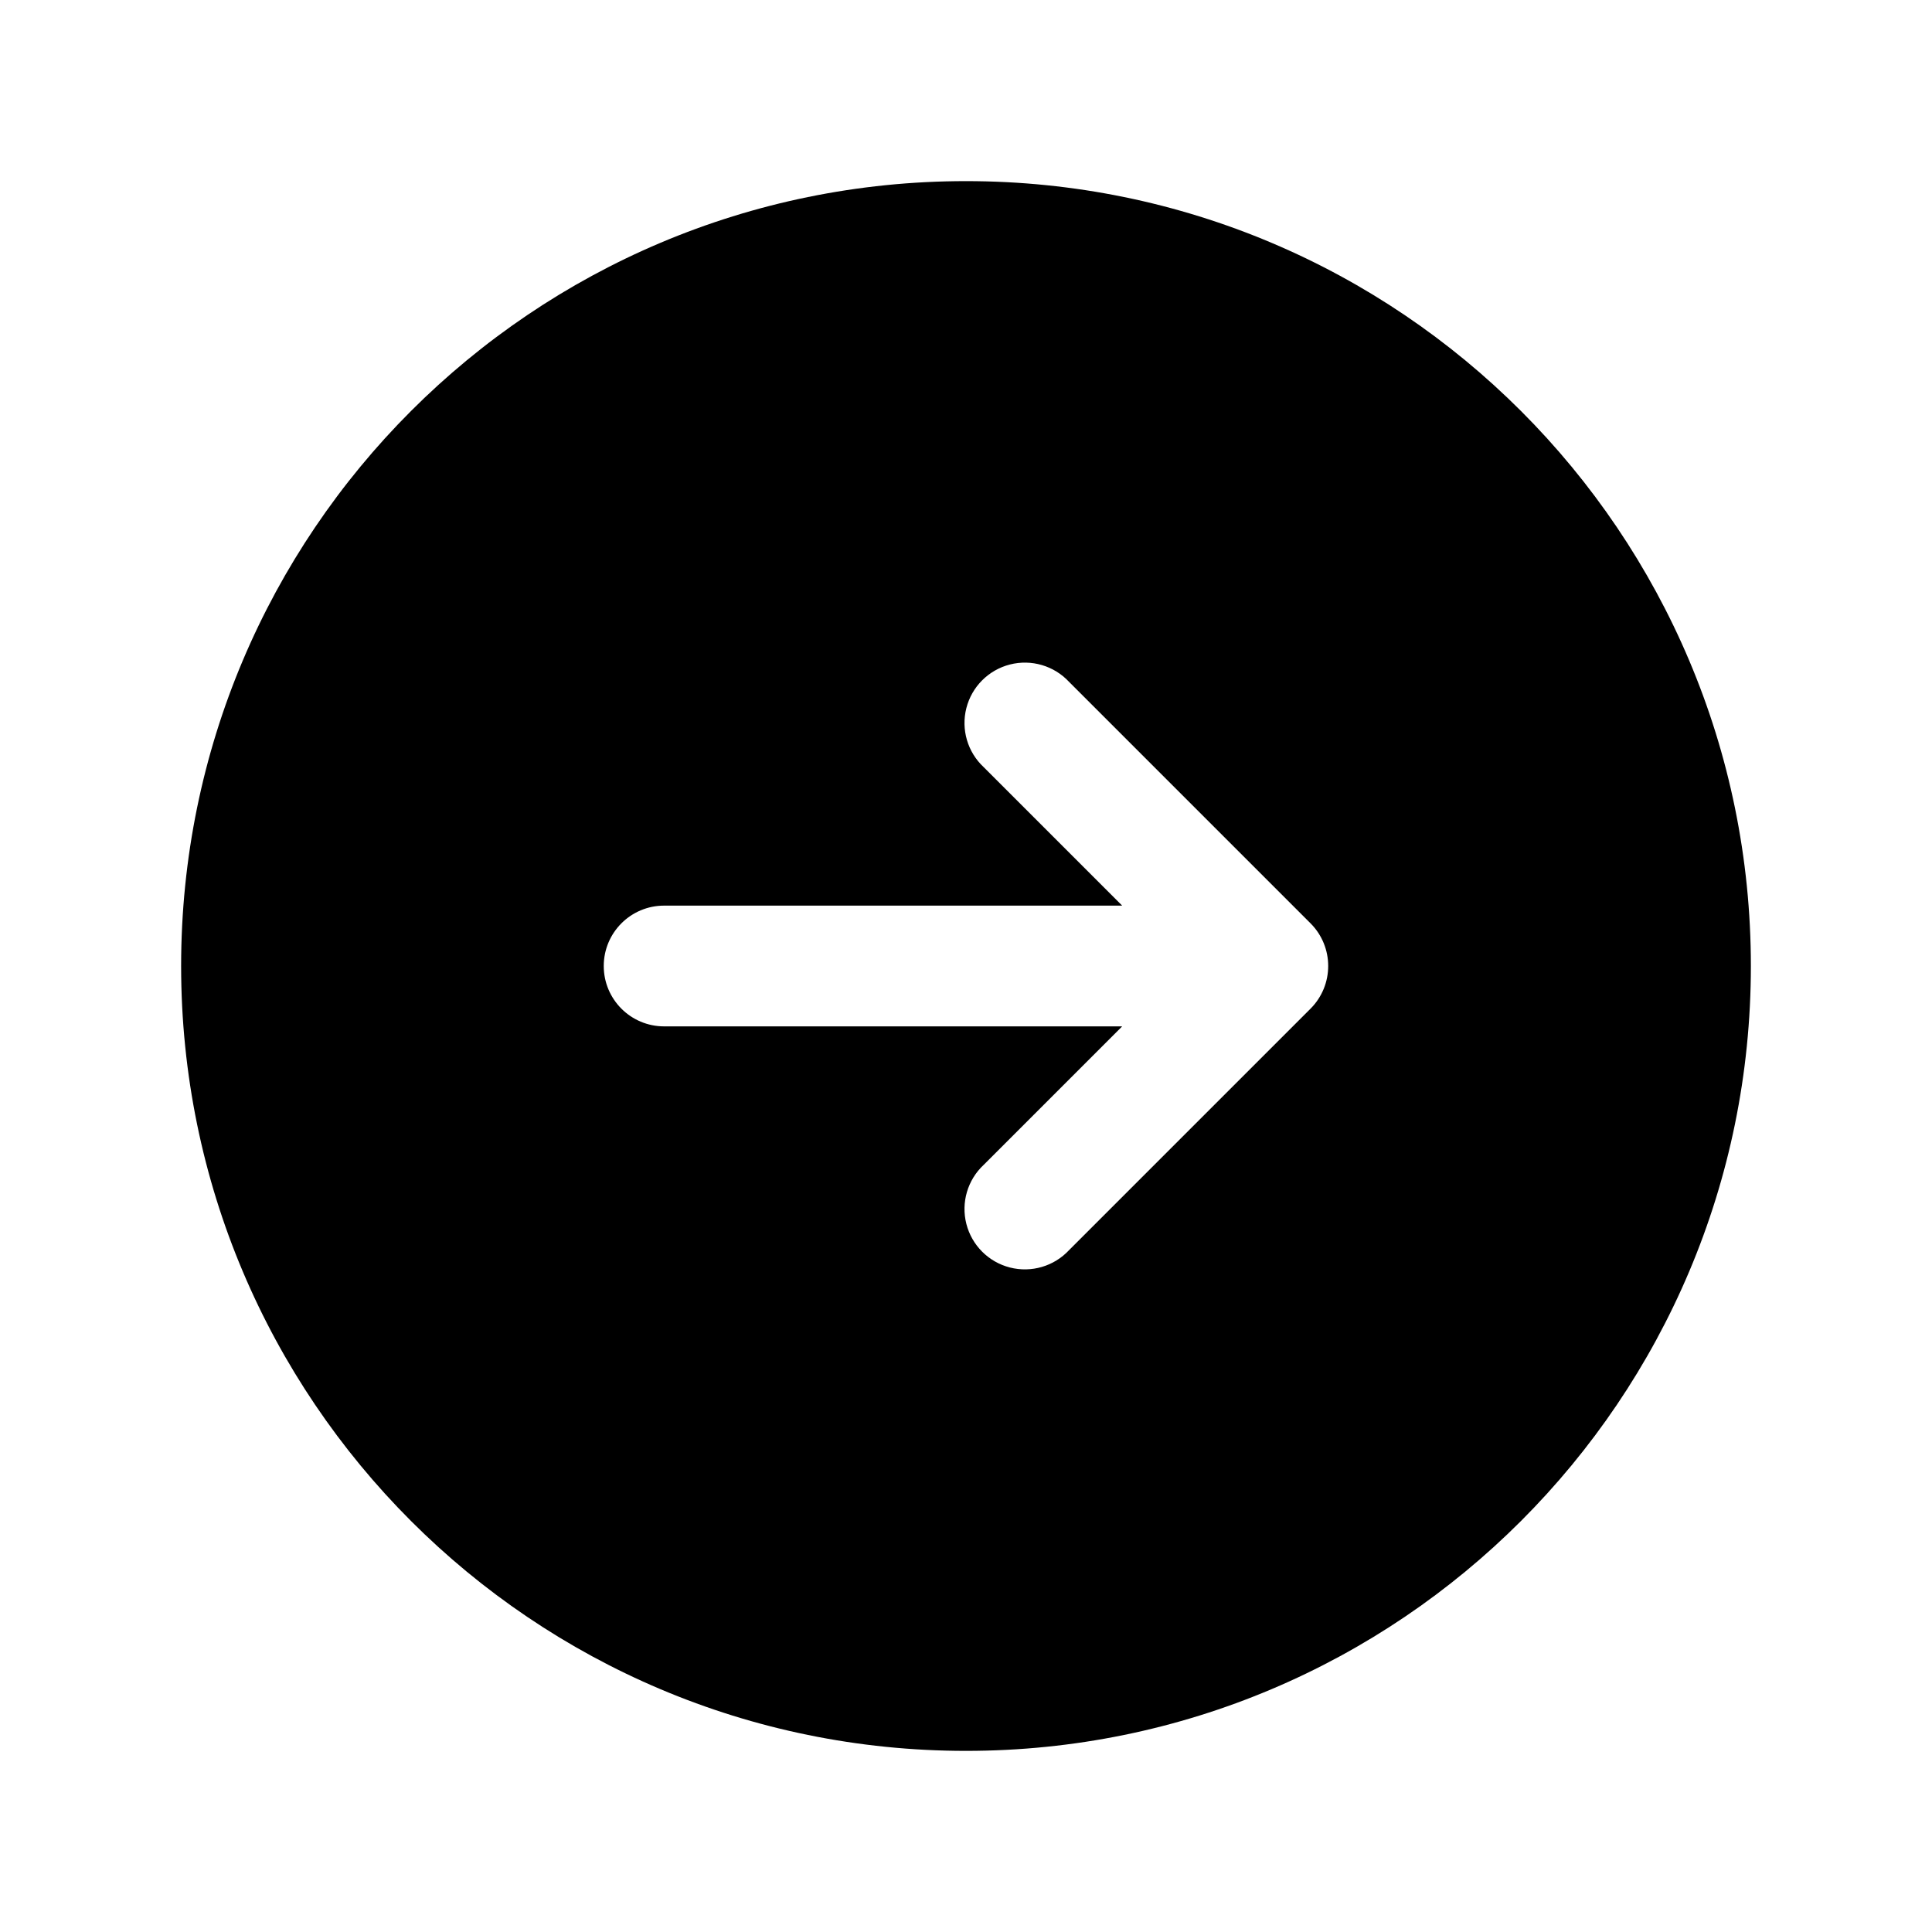
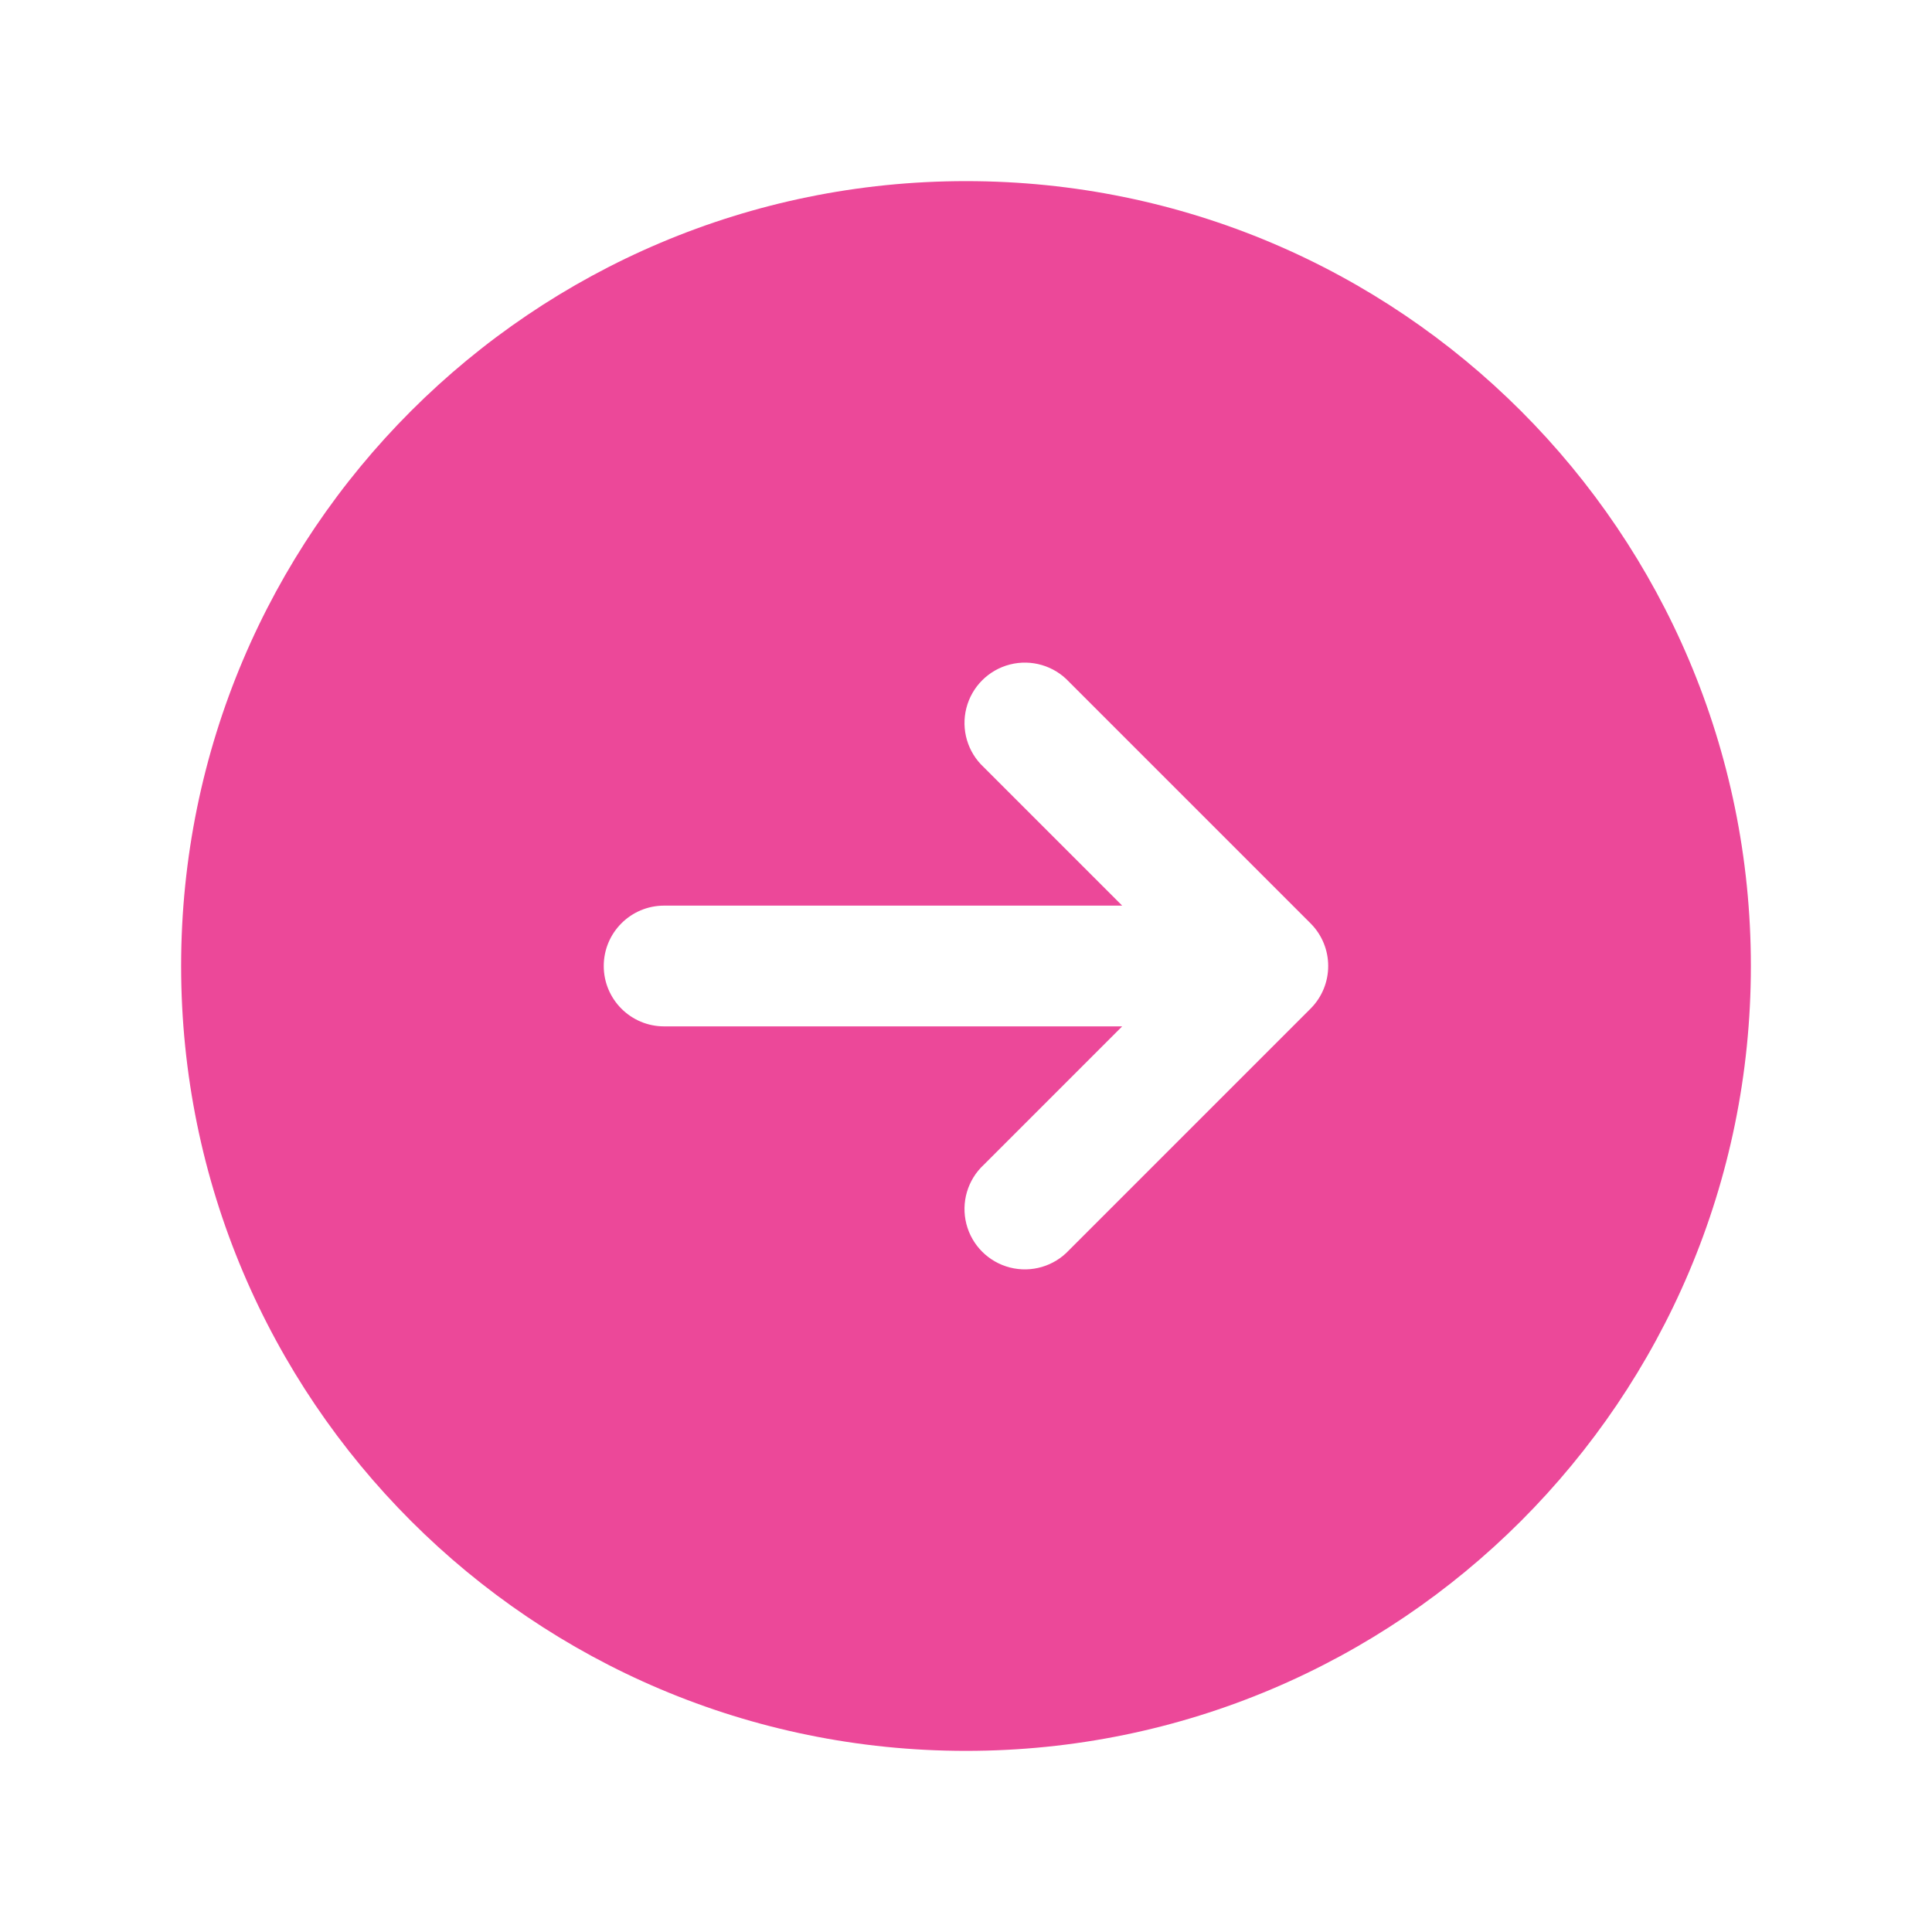
- <svg xmlns="http://www.w3.org/2000/svg" fill="currentColor" viewBox="0 0 24 24" aria-hidden="true">
+ <svg xmlns="http://www.w3.org/2000/svg" fill="#ec4899" viewBox="0 0 24 24" aria-hidden="true">
  <path clip-rule="evenodd" fill-rule="evenodd" d="M12 2.25c-5.385 0-9.75 4.365-9.75 9.75s4.365 9.75 9.75 9.75 9.75-4.365 9.75-9.75S17.385 2.25 12 2.25zm4.28 10.28a.75.75 0 000-1.06l-3-3a.75.75 0 10-1.06 1.06l1.72 1.72H8.25a.75.75 0 000 1.5h5.69l-1.72 1.72a.75.75 0 101.06 1.06l3-3z" />
</svg>
